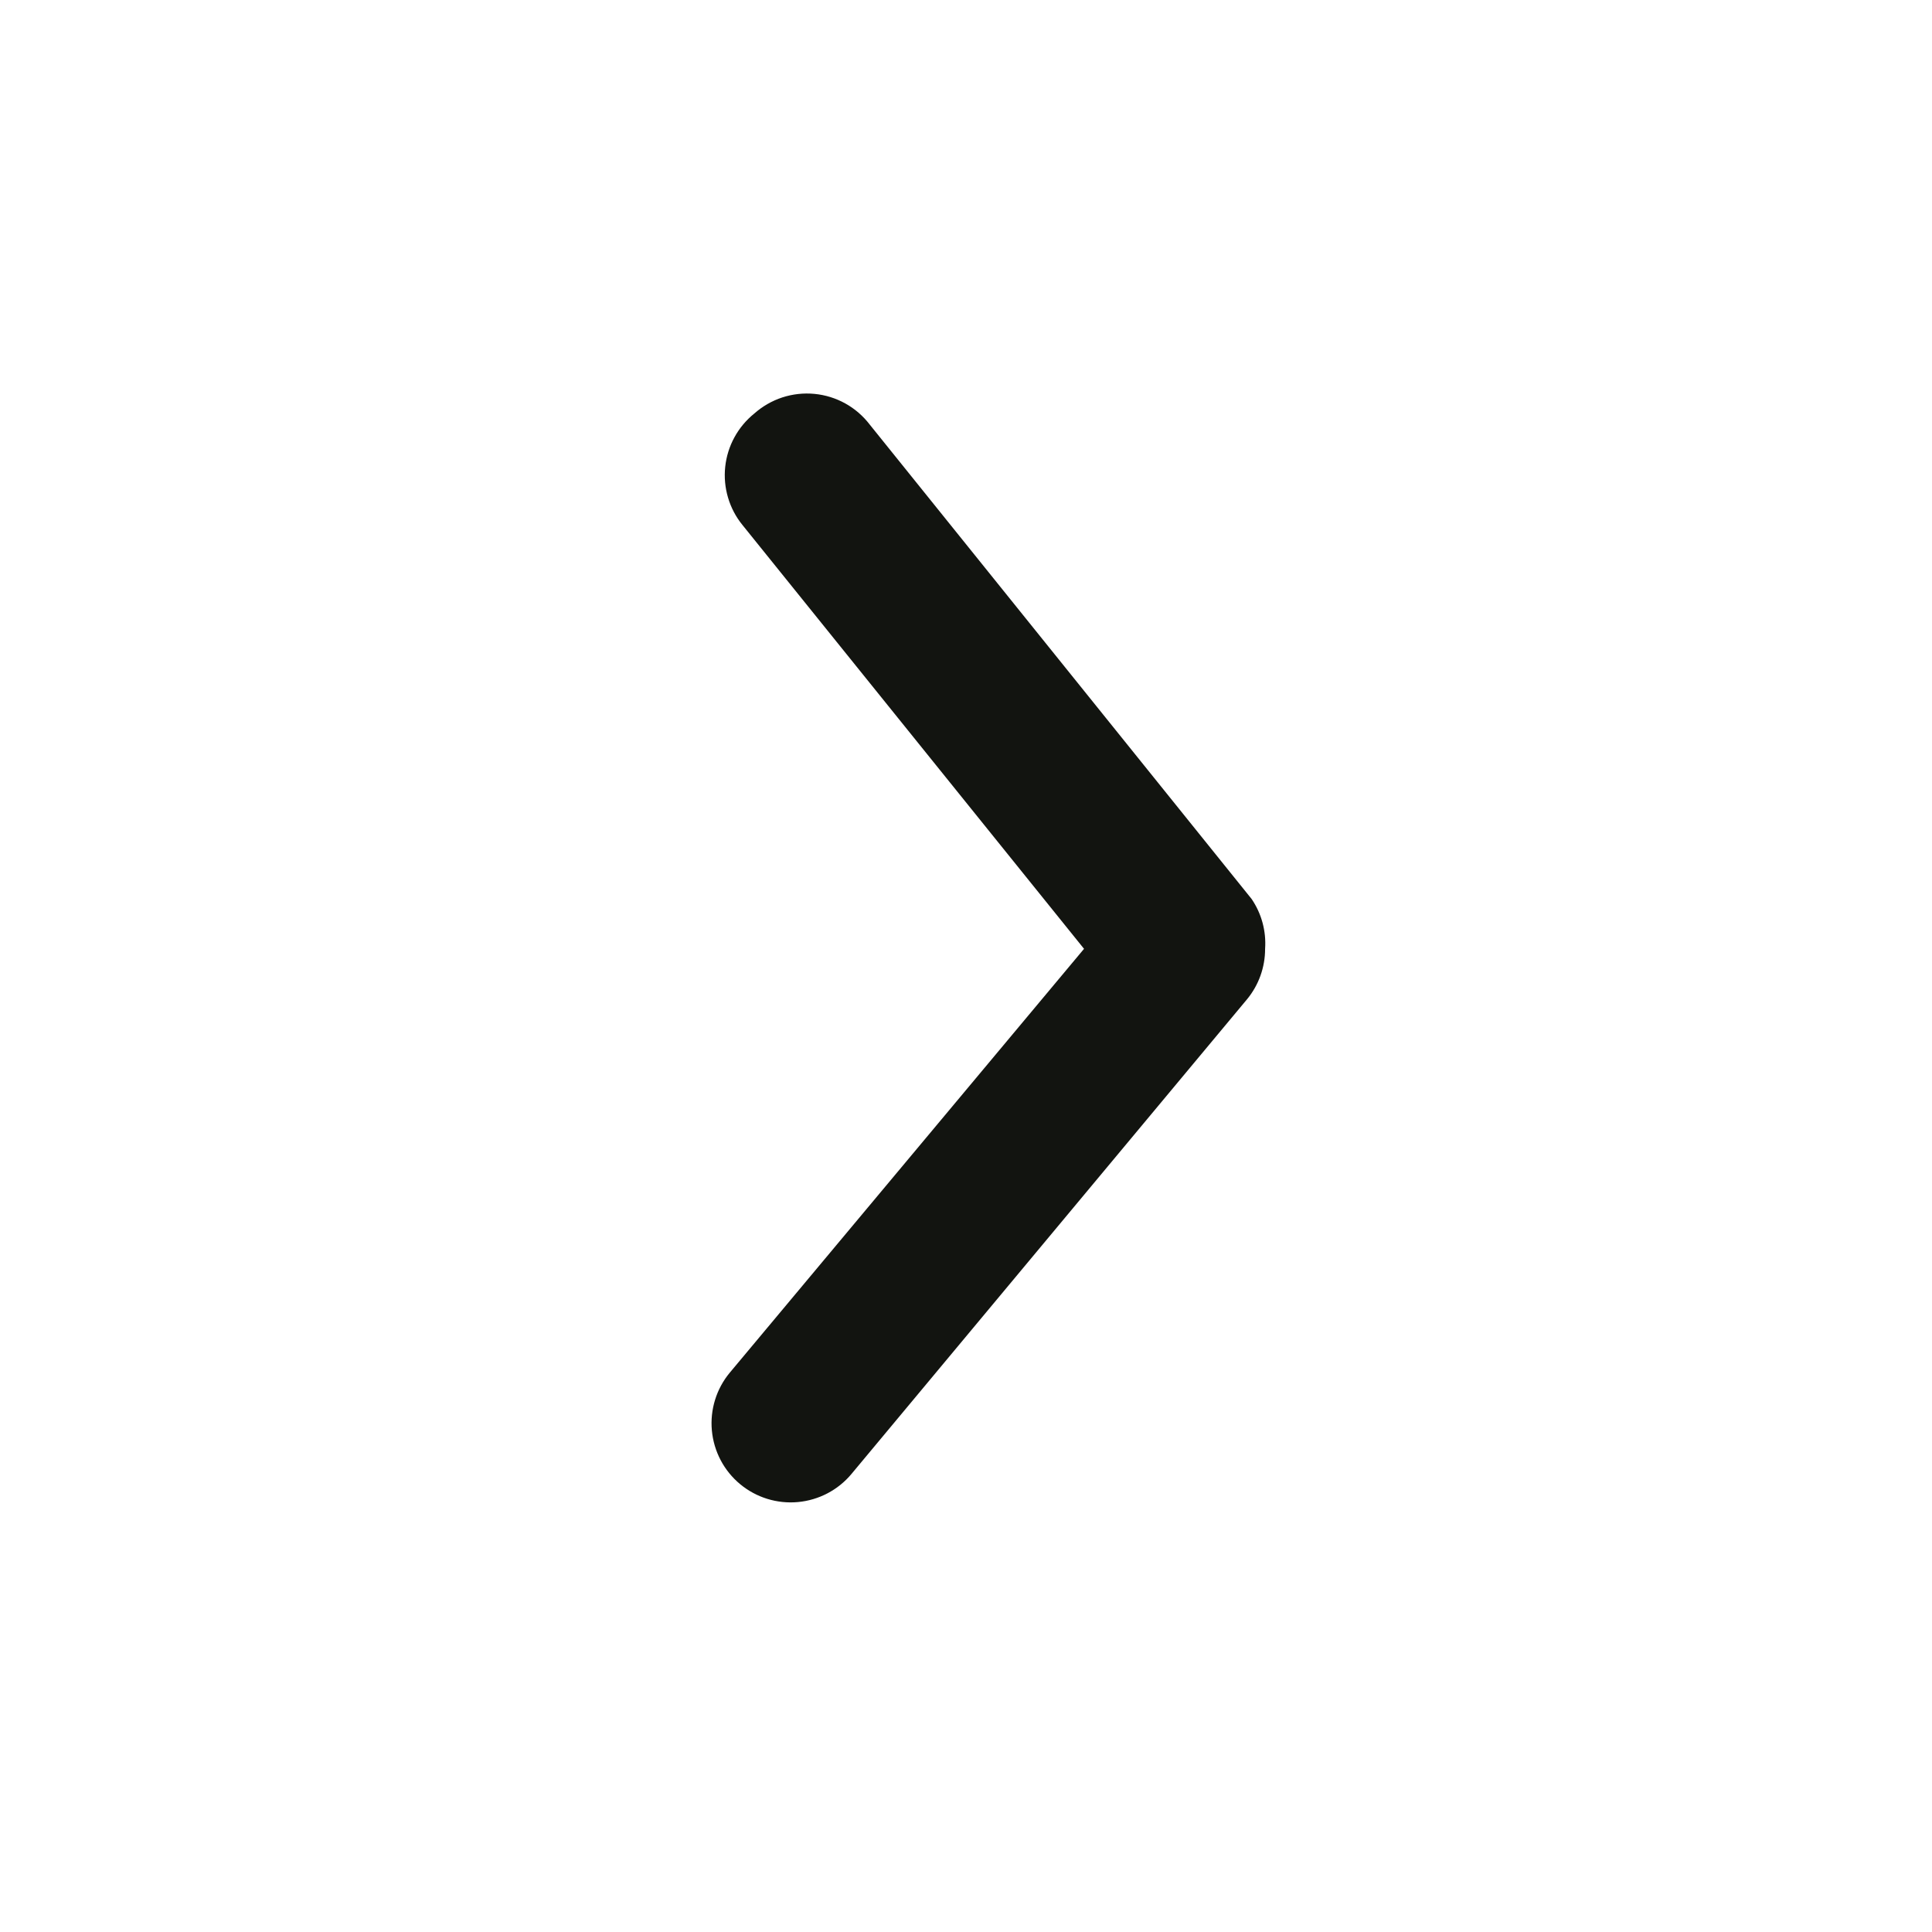
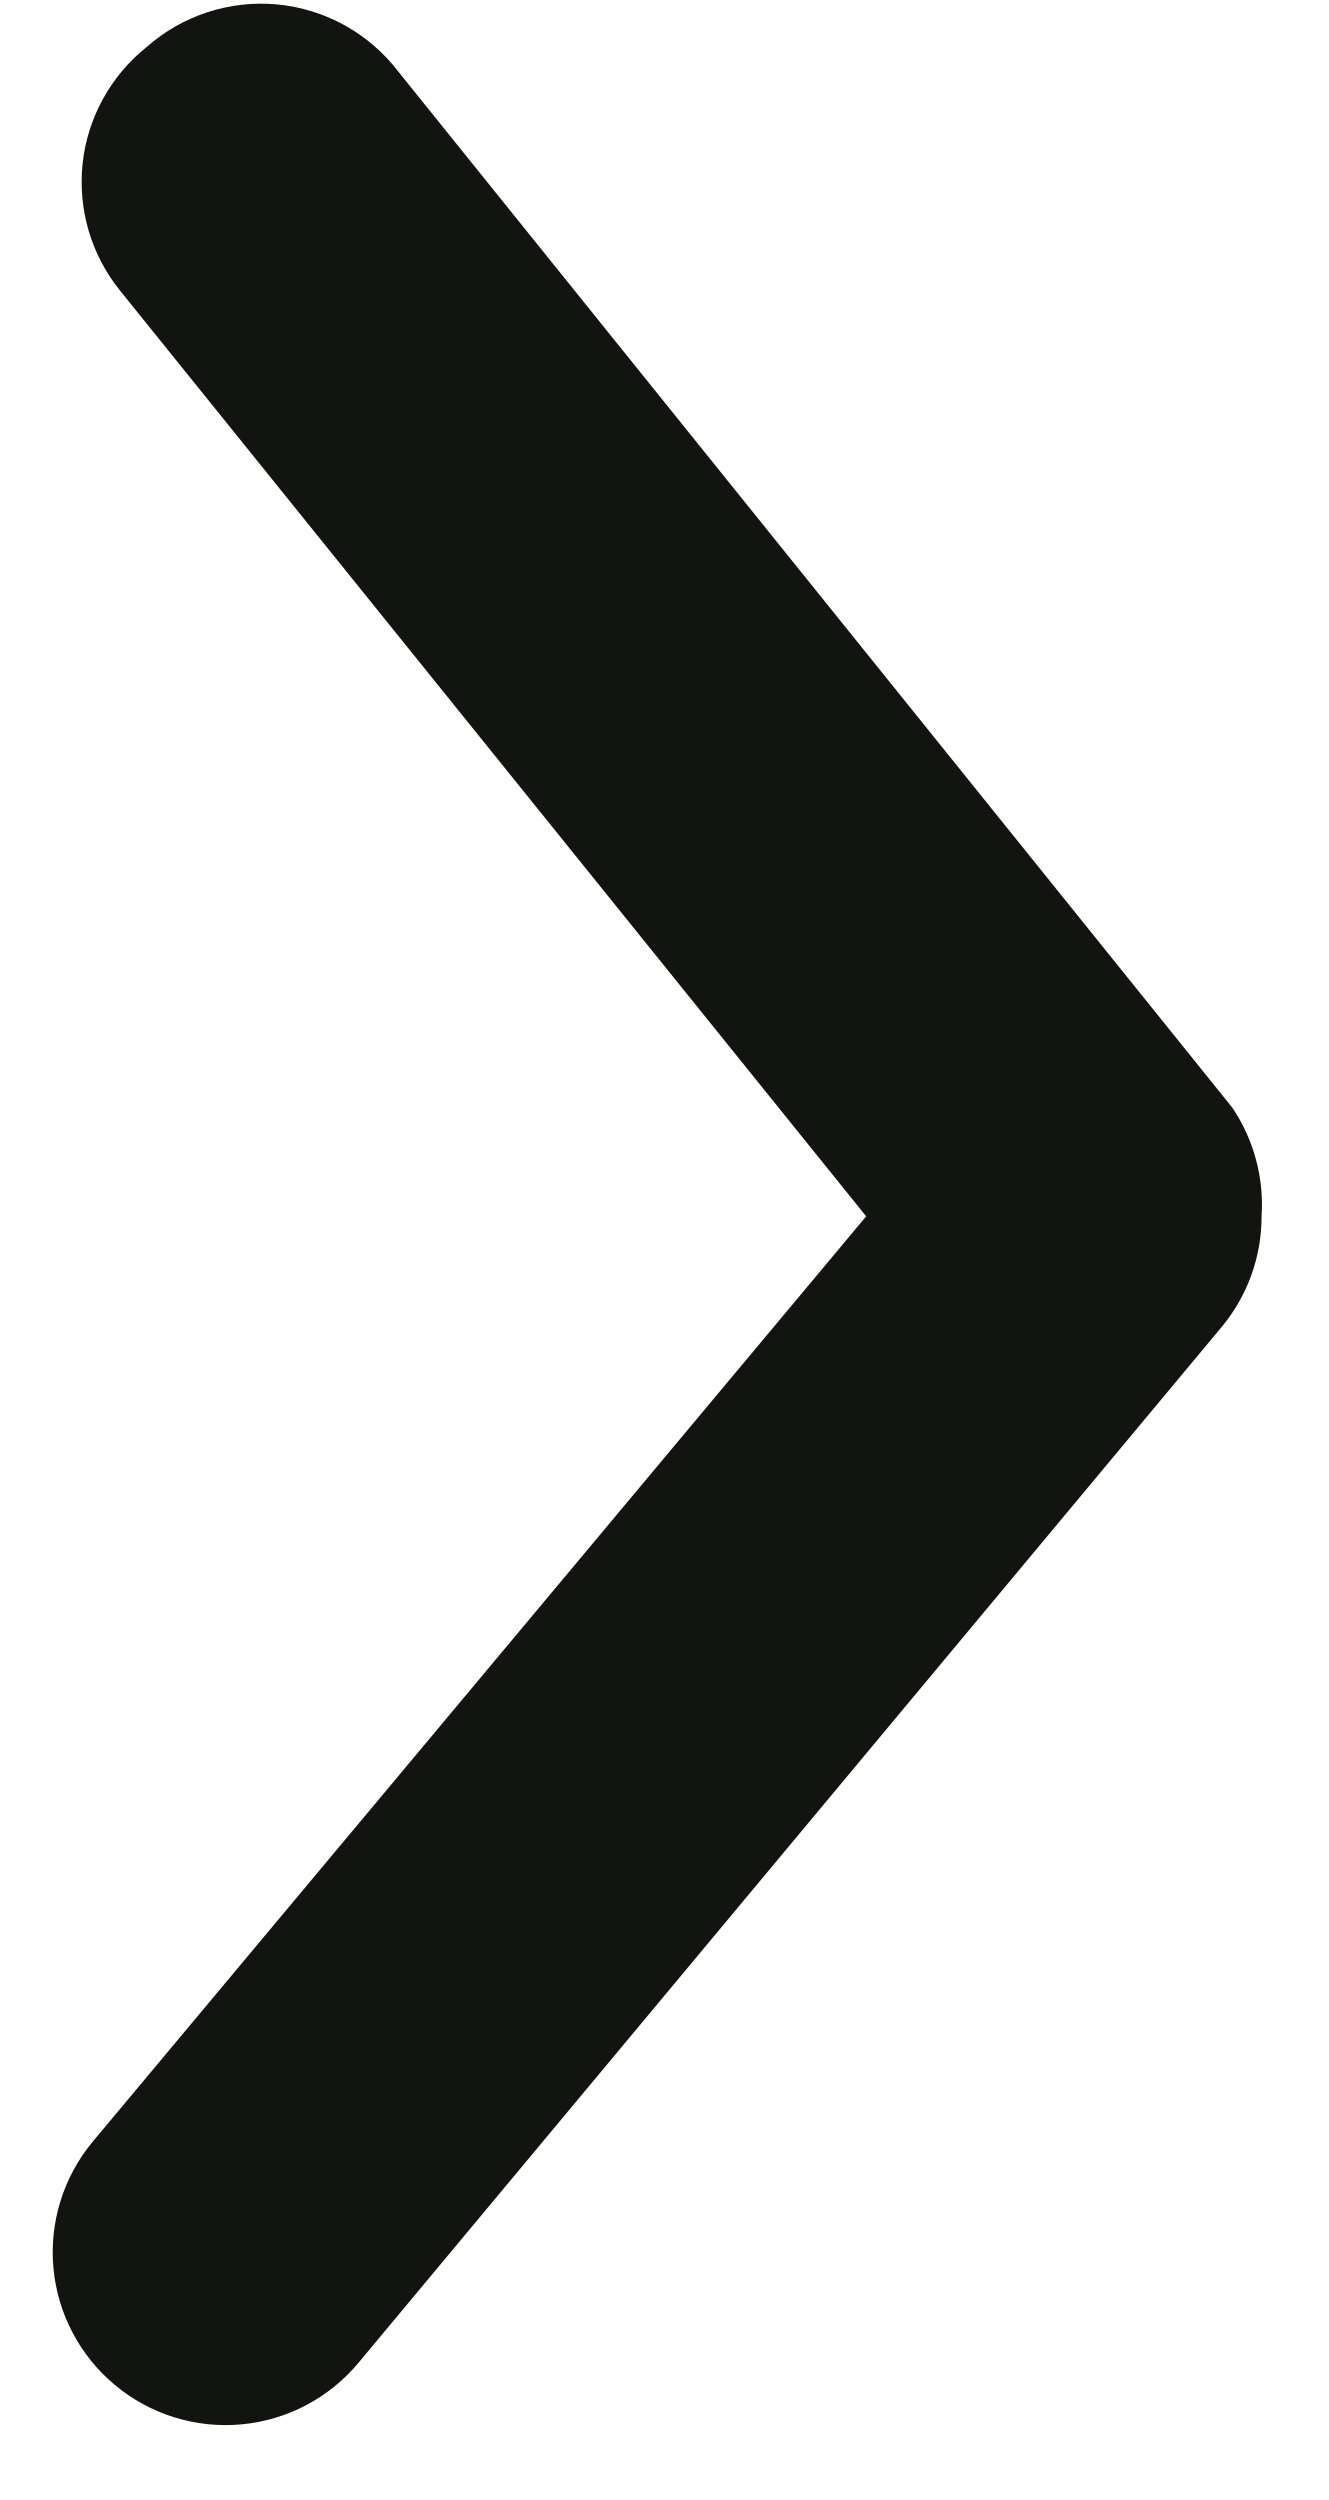
- <svg xmlns="http://www.w3.org/2000/svg" width="54" height="54" viewBox="0 0 54 54" fill="none">
-   <path d="M35.36 26.52C35.361 27.036 35.181 27.537 34.852 27.934L23.802 41.194C23.427 41.646 22.887 41.929 22.303 41.983C21.719 42.037 21.137 41.857 20.686 41.482C20.234 41.107 19.951 40.568 19.897 39.983C19.843 39.399 20.023 38.817 20.398 38.366L30.299 26.52L20.752 14.674C20.568 14.448 20.431 14.188 20.349 13.909C20.266 13.63 20.239 13.337 20.27 13.047C20.301 12.758 20.388 12.477 20.528 12.222C20.668 11.966 20.856 11.741 21.083 11.558C21.311 11.356 21.577 11.203 21.866 11.108C22.156 11.014 22.461 10.98 22.764 11.009C23.067 11.038 23.361 11.129 23.627 11.277C23.893 11.425 24.125 11.626 24.31 11.868L34.984 25.128C35.262 25.537 35.394 26.027 35.36 26.52Z" fill="#121410" />
+ <svg xmlns="http://www.w3.org/2000/svg" width="17" height="32" viewBox="0 0 17 32" fill="none">
+   <path d="M16.148 15.569C16.149 16.085 15.969 16.585 15.639 16.983L4.589 30.243C4.214 30.694 3.675 30.978 3.091 31.032C2.506 31.086 1.924 30.905 1.473 30.53C1.022 30.155 0.738 29.616 0.684 29.032C0.63 28.447 0.811 27.866 1.186 27.414L11.087 15.569L1.539 3.723C1.356 3.497 1.219 3.237 1.136 2.958C1.053 2.678 1.027 2.386 1.057 2.096C1.088 1.806 1.176 1.526 1.316 1.27C1.455 1.015 1.644 0.789 1.871 0.607C2.098 0.405 2.365 0.251 2.654 0.157C2.943 0.062 3.249 0.028 3.552 0.057C3.855 0.086 4.148 0.178 4.414 0.325C4.68 0.473 4.913 0.674 5.098 0.916L15.772 14.176C16.049 14.585 16.181 15.076 16.148 15.569Z" fill="#121410" />
</svg>
